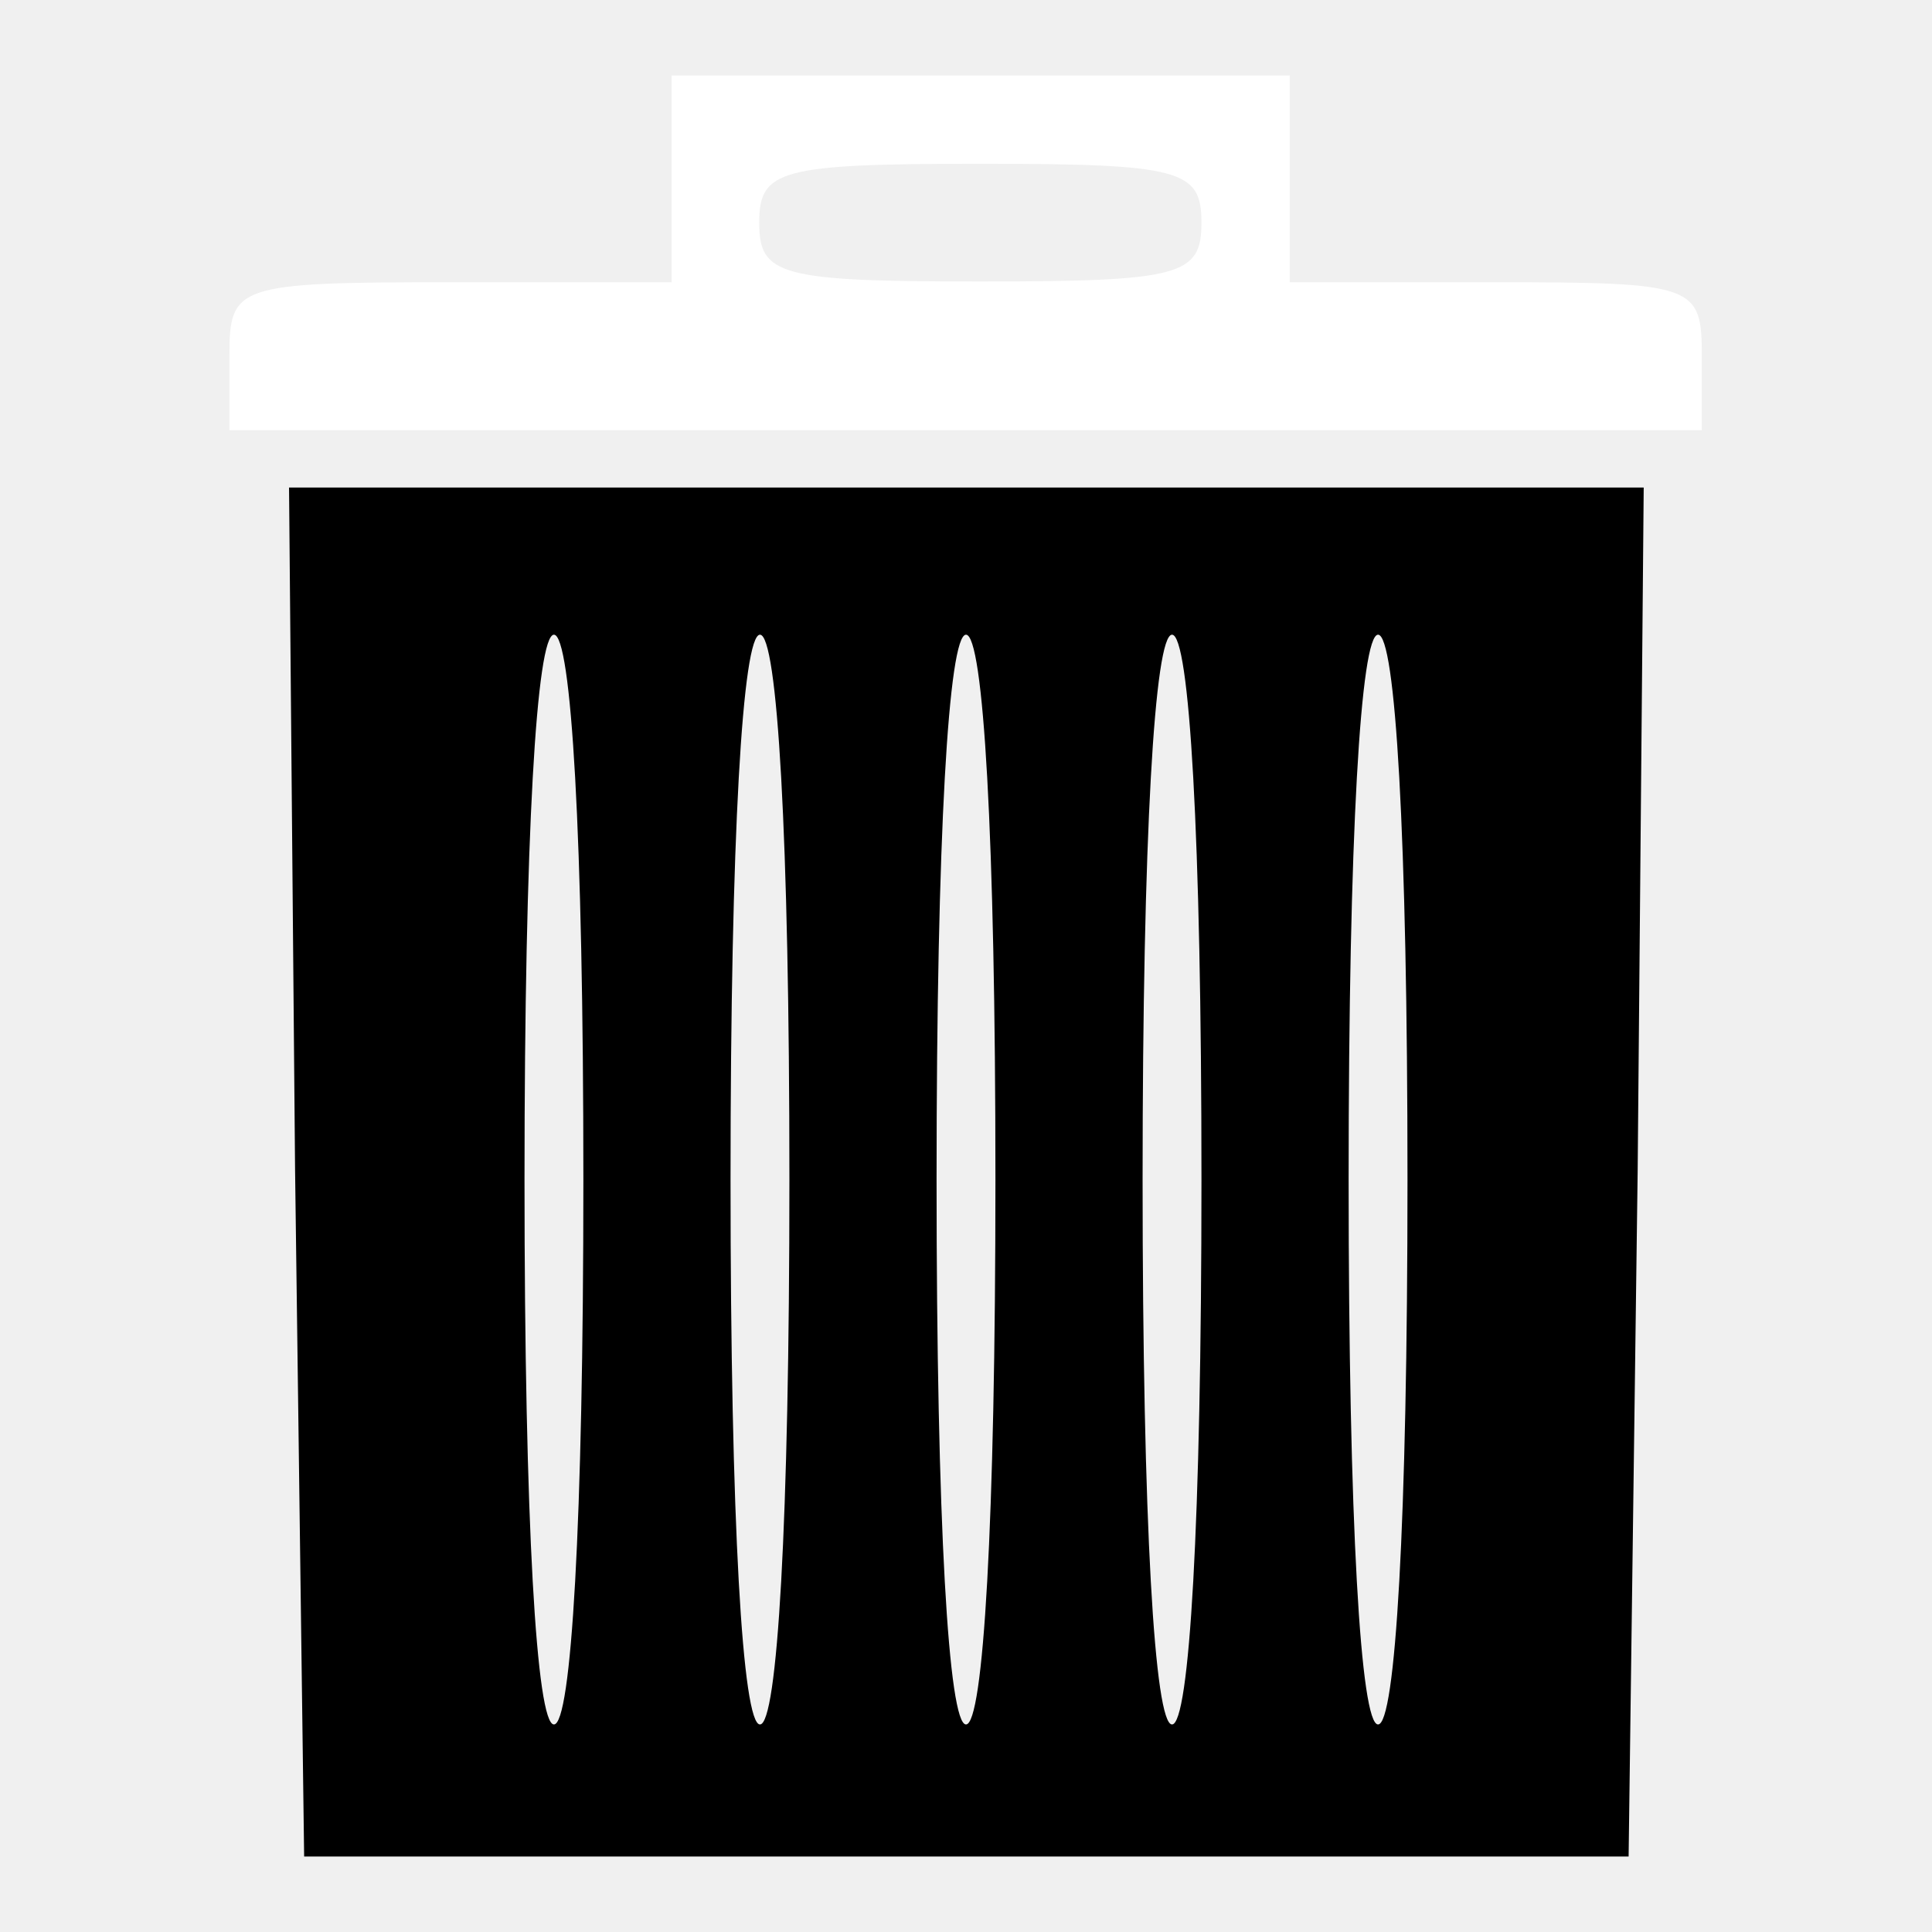
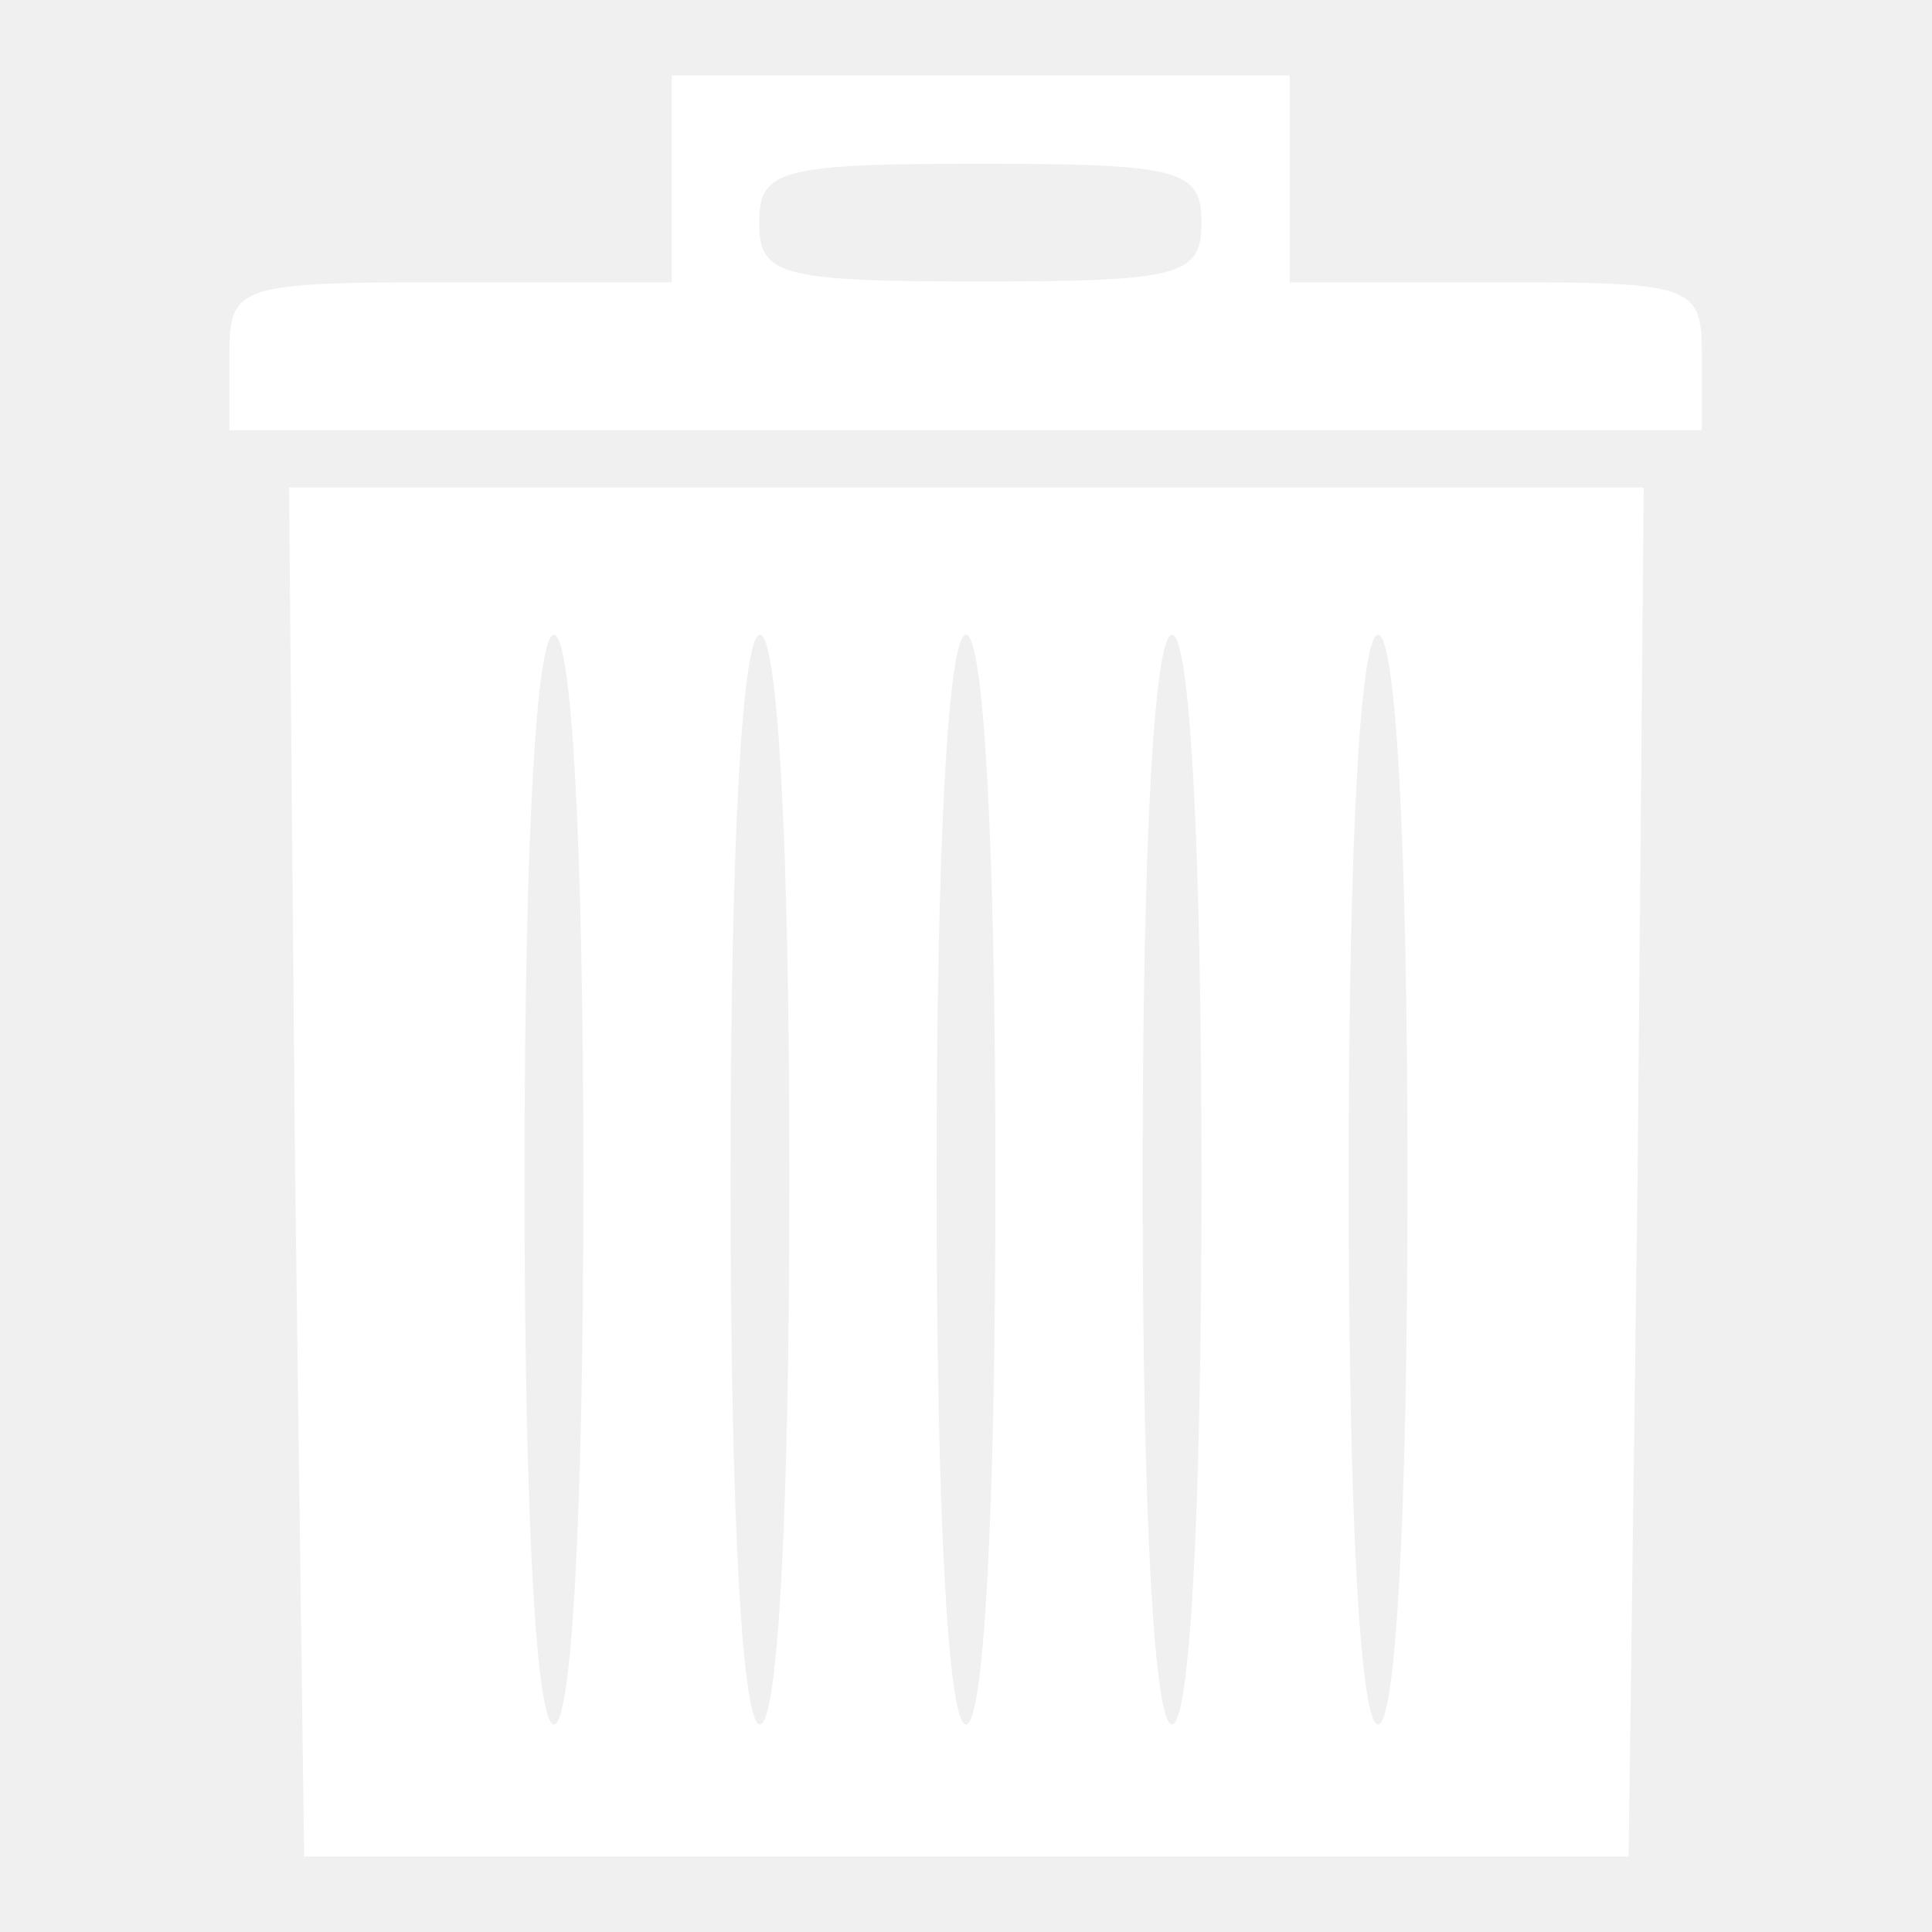
<svg xmlns="http://www.w3.org/2000/svg" version="1.1" x="0px" y="0px" viewBox="0 0 256 256" enable-background="new 0 0 256 256" xml:space="preserve">
  <g>
    <g>
      <g>
        <path fill="#ffffff" d="M89,23.7v13.7H59.7c-28.5,0-29.3,0.4-29.3,9.8v9.8H128h97.5v-9.8c0-9.4-0.8-9.8-27.3-9.8h-27.3V23.7V10h-41H89V23.7z M159.2,29.5c0,7-2.7,7.8-29.3,7.8s-29.3-0.8-29.3-7.8c0-7,2.7-7.8,29.3-7.8S159.2,22.5,159.2,29.5z" />
-         <path fill="#000000" d="M39.1,155.1l1.2,90.9H128h87.8l1.2-90.9l0.8-90.5H128H38.3L39.1,155.1z M77.3,156.3c0,45.6-1.6,72.2-3.9,72.2c-2.3,0-3.9-26.5-3.9-72.2c0-45.6,1.6-72.2,3.9-72.2C75.7,84.1,77.3,110.6,77.3,156.3z M104.6,156.3c0,45.6-1.6,72.2-3.9,72.2c-2.3,0-3.9-26.5-3.9-72.2c0-45.6,1.6-72.2,3.9-72.2C103,84.1,104.6,110.6,104.6,156.3z M131.9,156.3c0,45.6-1.6,72.2-3.9,72.2s-3.9-26.5-3.9-72.2c0-45.6,1.6-72.2,3.9-72.2S131.9,110.6,131.9,156.3z M159.2,156.3c0,45.6-1.6,72.2-3.9,72.2c-2.3,0-3.9-26.5-3.9-72.2c0-45.6,1.6-72.2,3.9-72.2C157.6,84.1,159.2,110.6,159.2,156.3z M186.5,156.3c0,45.6-1.6,72.2-3.9,72.2c-2.3,0-3.9-26.5-3.9-72.2c0-45.6,1.6-72.2,3.9-72.2S186.5,110.6,186.5,156.3z" />
+         <path fill="#ffffff" d="M39.1,155.1l1.2,90.9H128h87.8l1.2-90.9l0.8-90.5H128H38.3L39.1,155.1z M77.3,156.3c0,45.6-1.6,72.2-3.9,72.2c-2.3,0-3.9-26.5-3.9-72.2c0-45.6,1.6-72.2,3.9-72.2C75.7,84.1,77.3,110.6,77.3,156.3z M104.6,156.3c0,45.6-1.6,72.2-3.9,72.2c-2.3,0-3.9-26.5-3.9-72.2c0-45.6,1.6-72.2,3.9-72.2C103,84.1,104.6,110.6,104.6,156.3z M131.9,156.3c0,45.6-1.6,72.2-3.9,72.2s-3.9-26.5-3.9-72.2c0-45.6,1.6-72.2,3.9-72.2S131.9,110.6,131.9,156.3z M159.2,156.3c0,45.6-1.6,72.2-3.9,72.2c-2.3,0-3.9-26.5-3.9-72.2c0-45.6,1.6-72.2,3.9-72.2C157.6,84.1,159.2,110.6,159.2,156.3z M186.5,156.3c0,45.6-1.6,72.2-3.9,72.2c-2.3,0-3.9-26.5-3.9-72.2c0-45.6,1.6-72.2,3.9-72.2S186.5,110.6,186.5,156.3z" />
      </g>
    </g>
  </g>
</svg>
